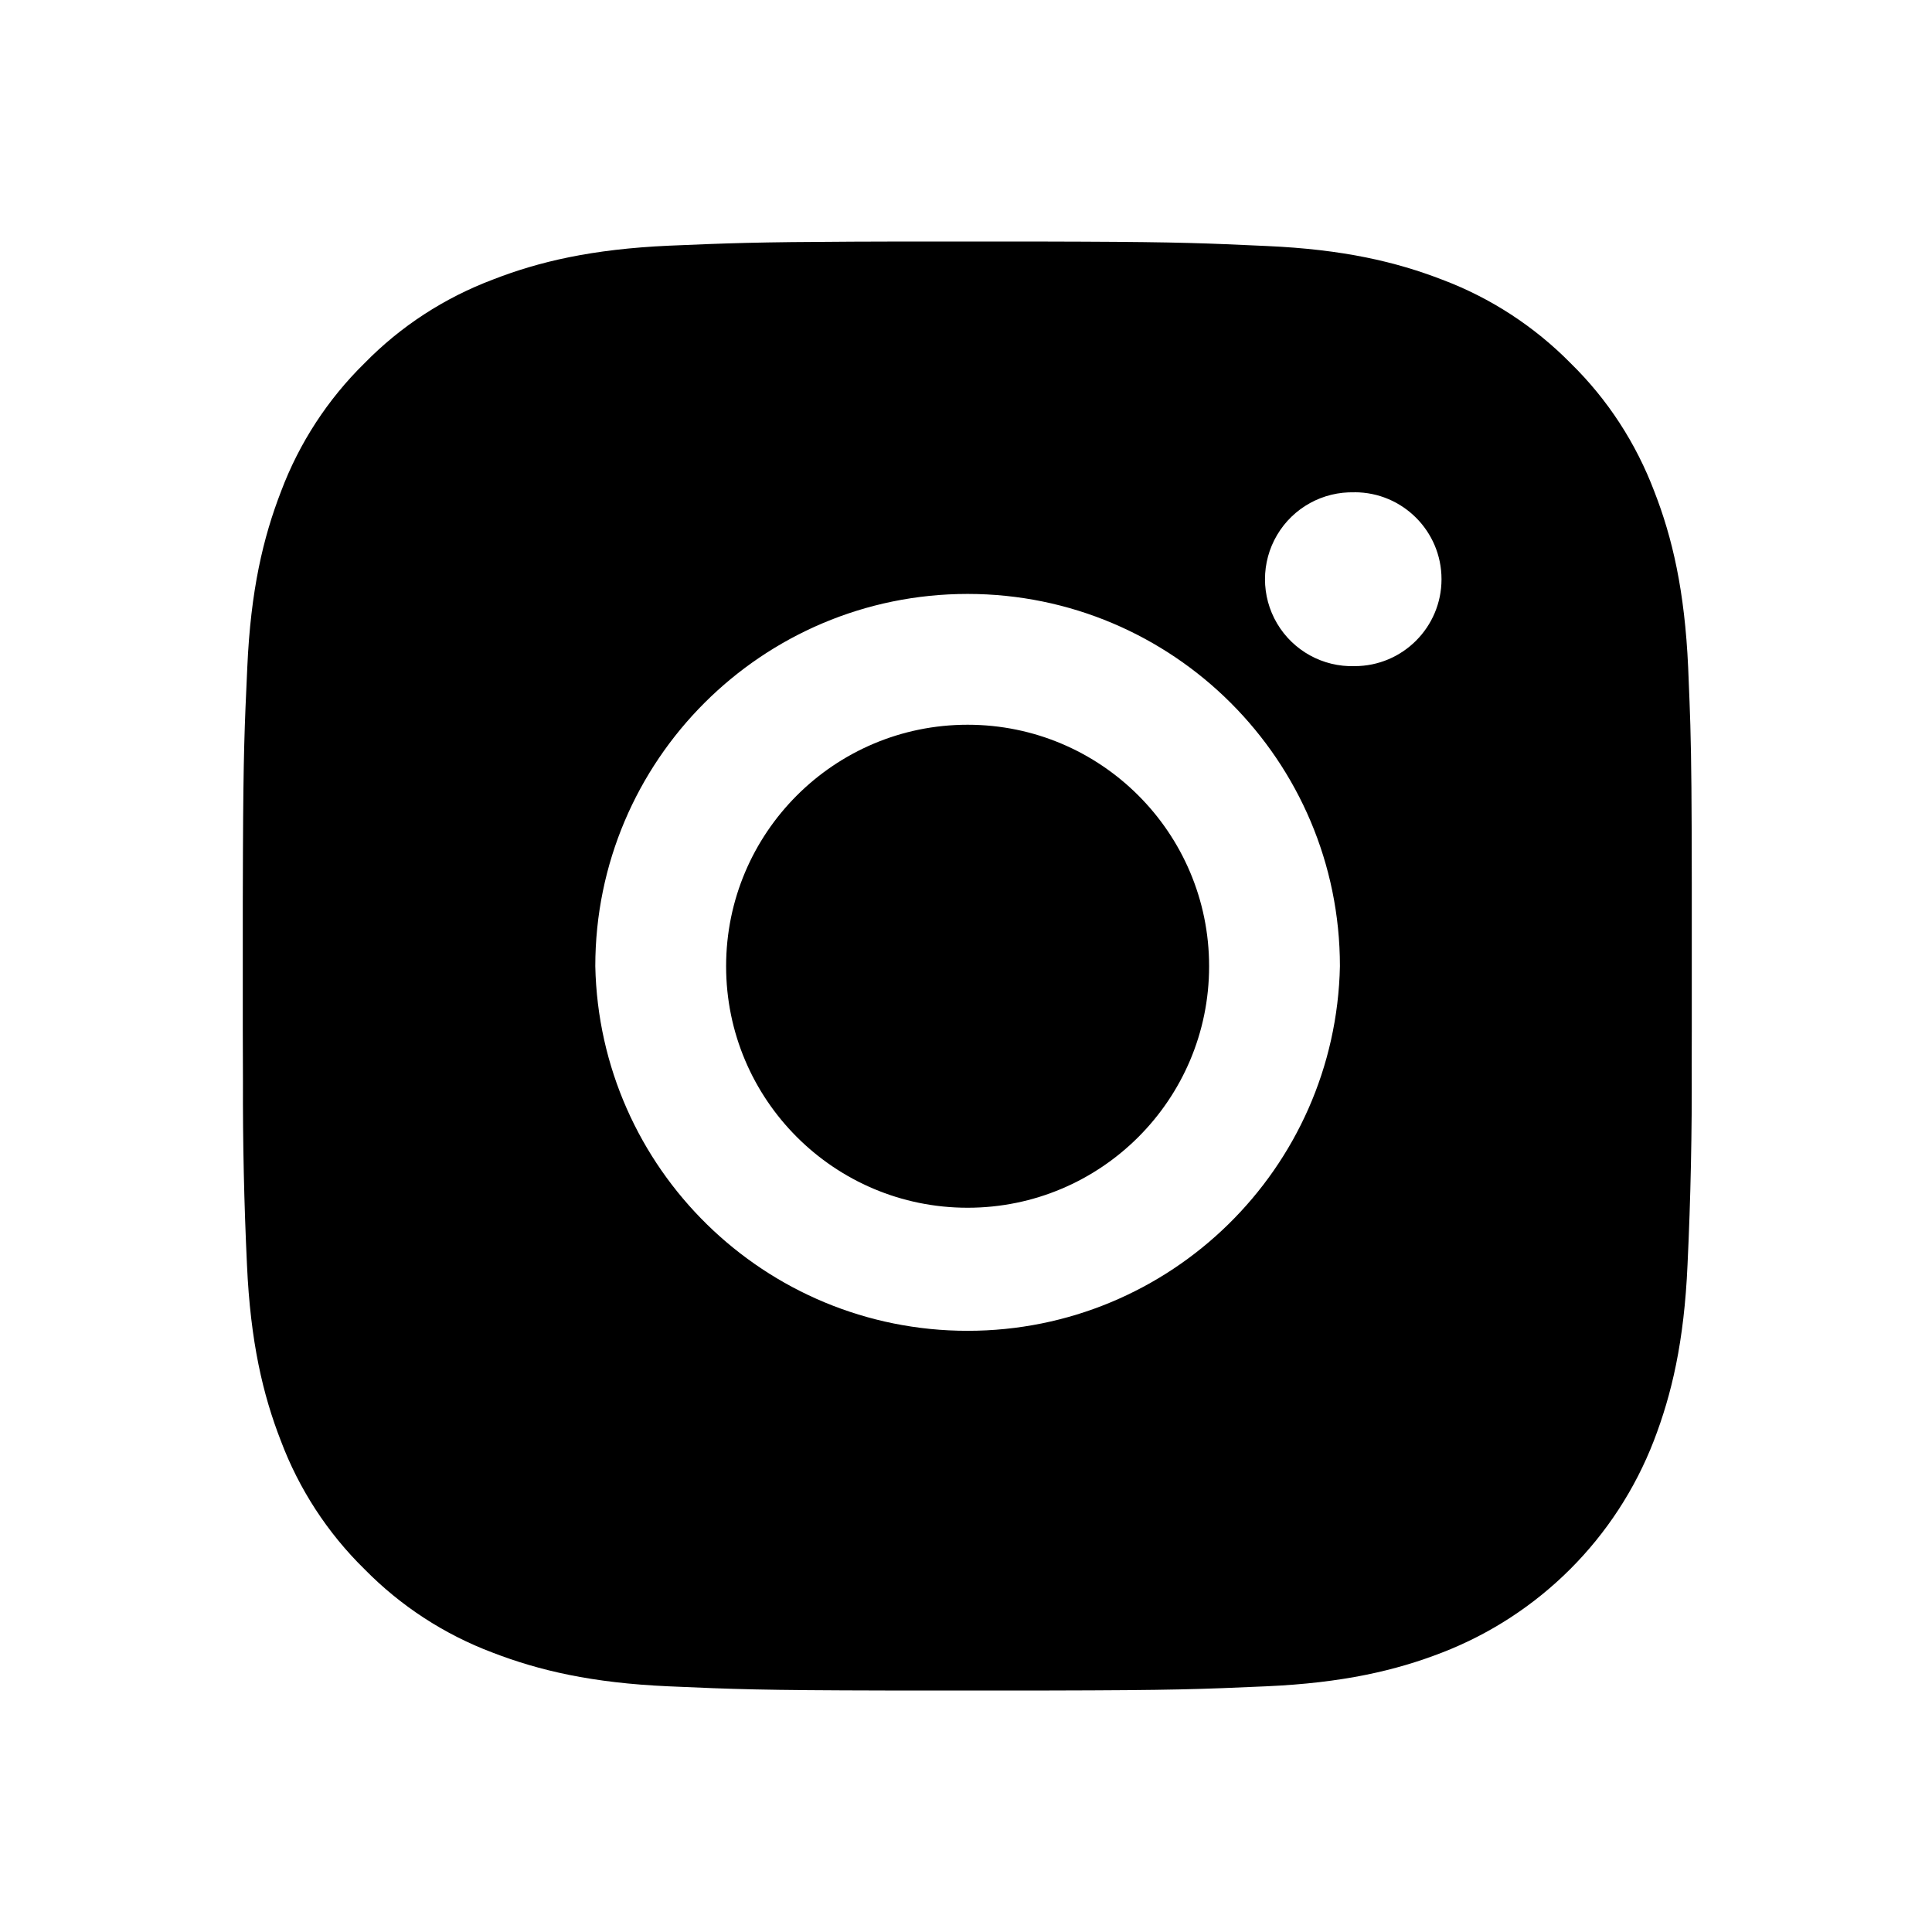
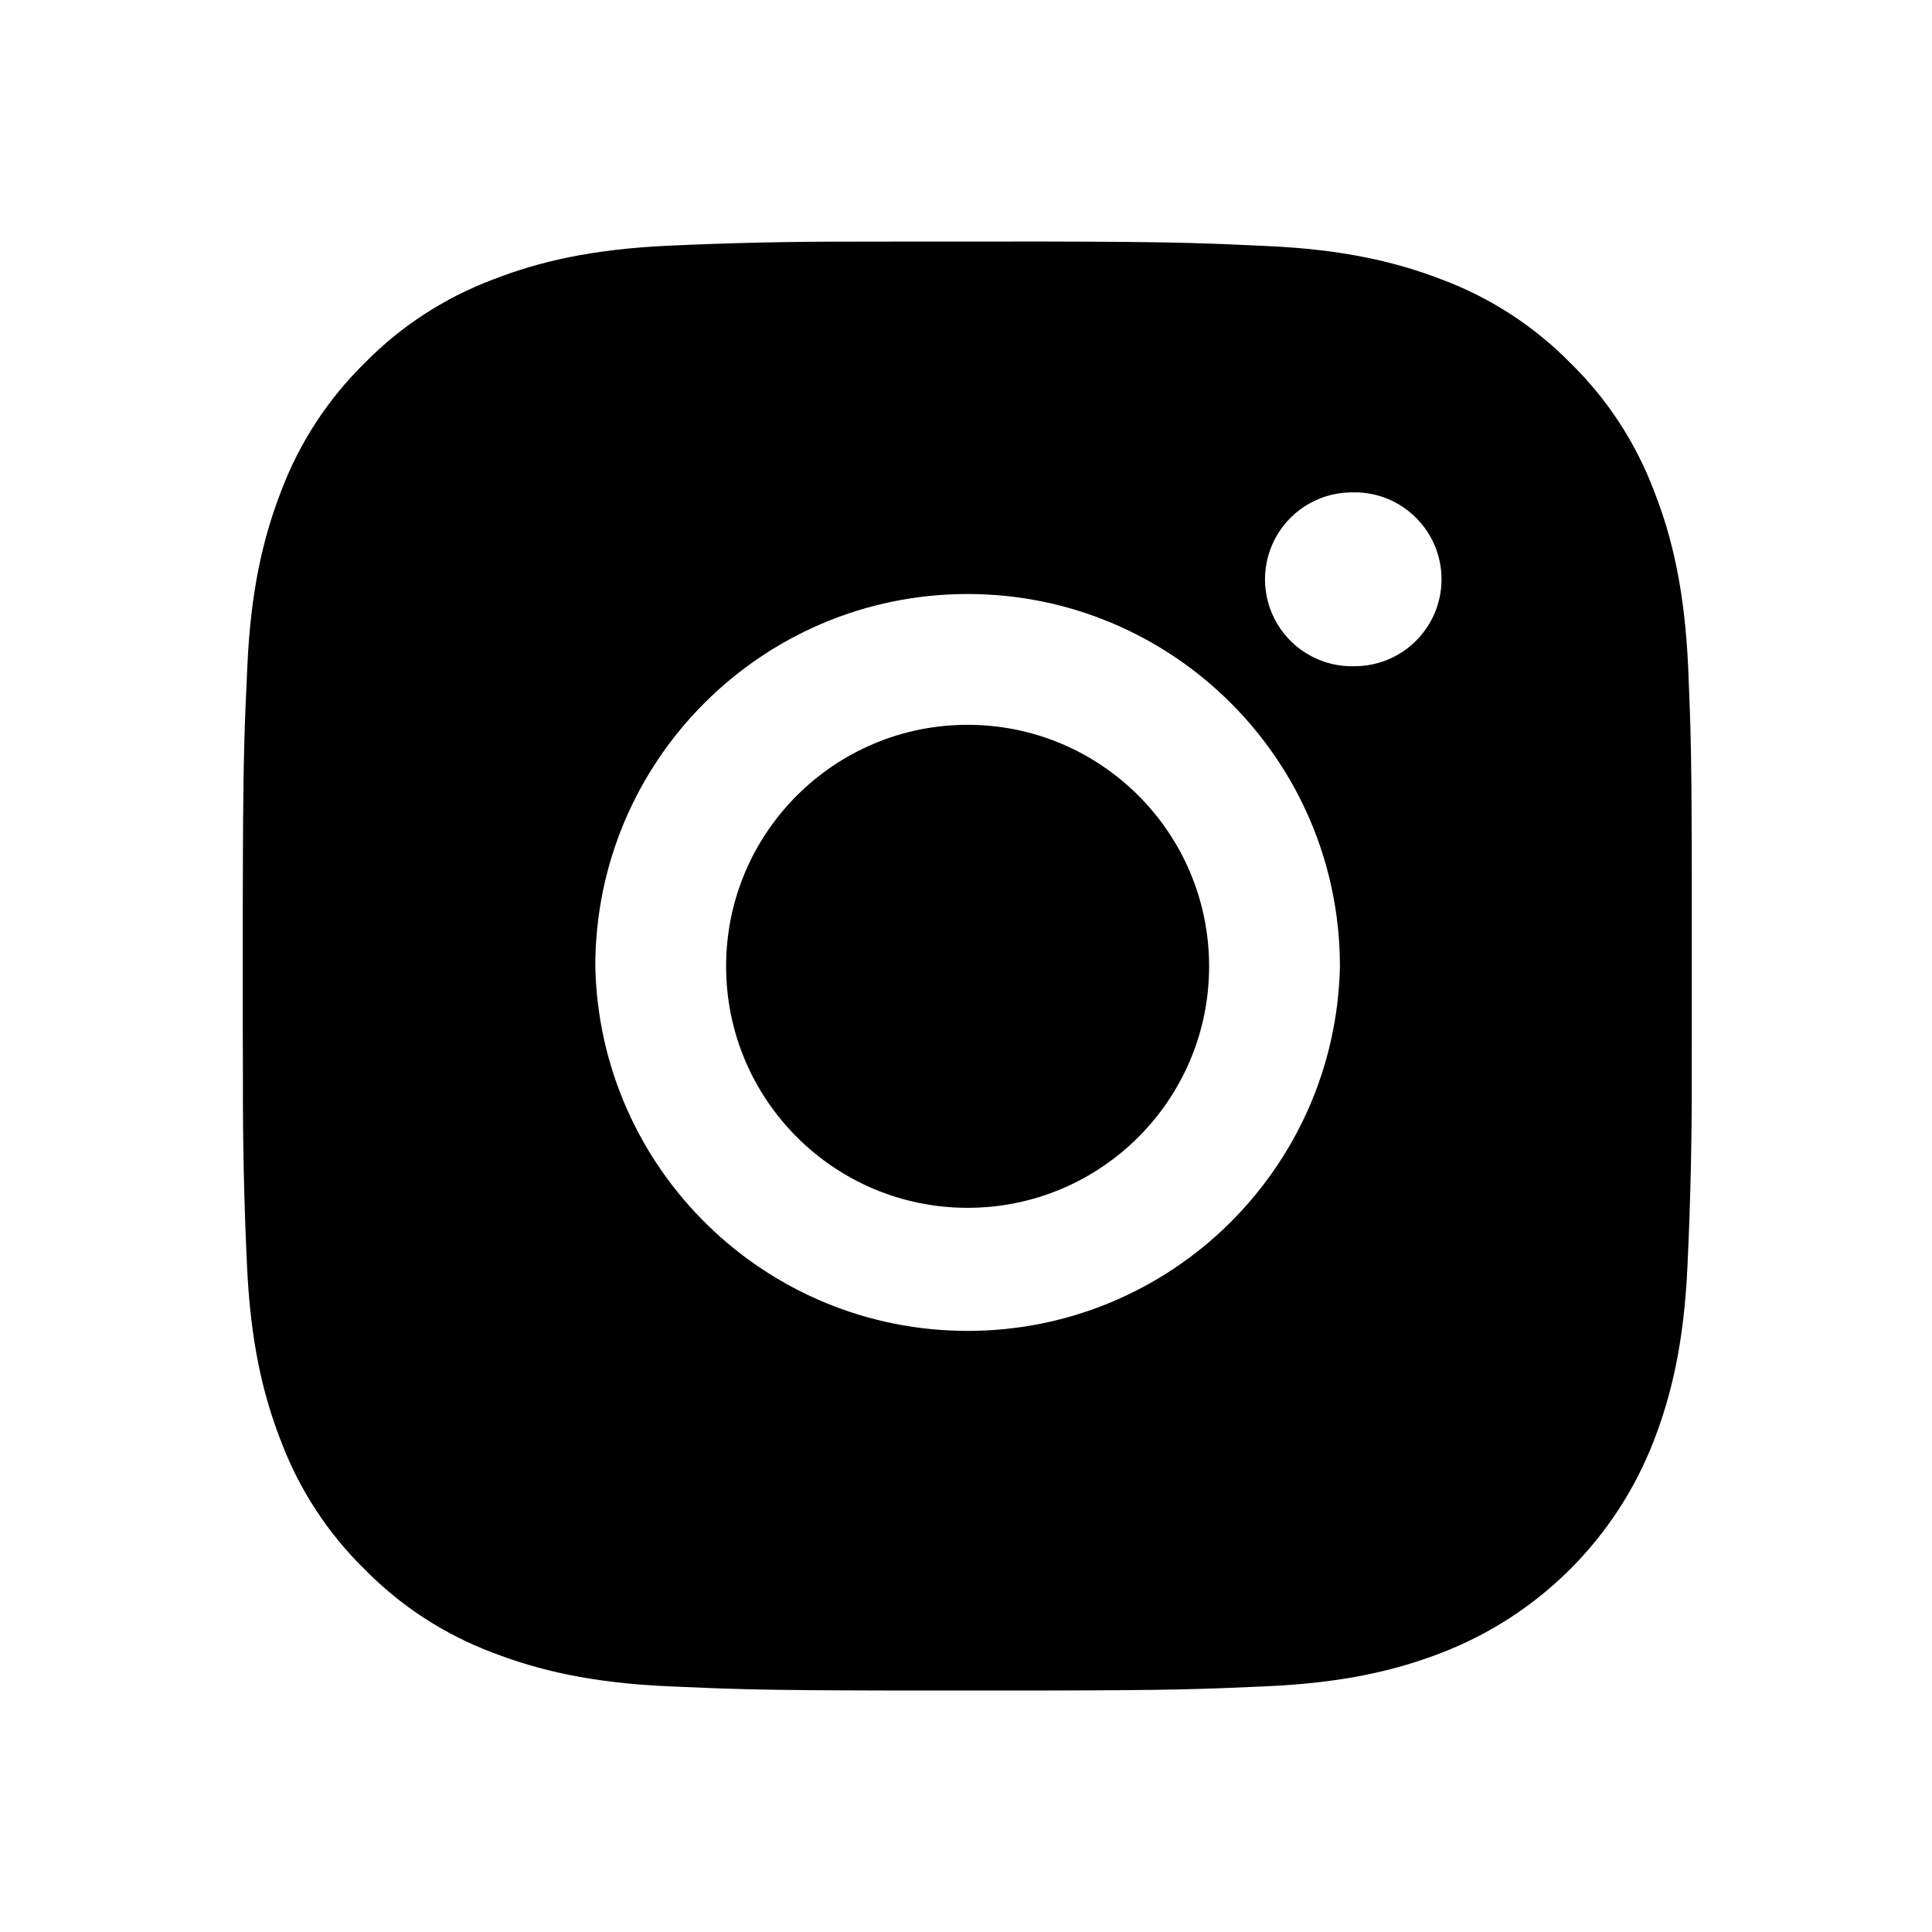
<svg xmlns="http://www.w3.org/2000/svg" width="24" height="24" fill="none" viewBox="0 0 24 24">
-   <path fill="currentColor" d="M12.567 3h.245l.637.002c1.2.005 1.552.02 2.285.054.956.042 1.61.197 2.184.419.598.225 1.143.58 1.593 1.037.46.45.812.992 1.041 1.597.222.57.376 1.227.419 2.183l.017.422.01.292c.013.455.017.95.018 1.976v1.813l-.001.44a47 47 0 0 1-.052 2.477c-.042.957-.197 1.61-.418 2.184a4.6 4.6 0 0 1-2.634 2.634c-.57.221-1.228.376-2.184.418-.807.036-1.152.049-2.69.052h-2.042c-1.538-.003-1.883-.016-2.69-.052-.956-.042-1.61-.197-2.184-.418a4.4 4.4 0 0 1-1.593-1.037 4.4 4.4 0 0 1-1.04-1.597c-.222-.57-.377-1.227-.42-2.184a45 45 0 0 1-.05-2.28l-.002-.637V11.21l.002-.637c.005-1.2.02-1.552.054-2.284.042-.957.197-1.61.419-2.184a4.4 4.4 0 0 1 1.037-1.593c.45-.46.992-.812 1.597-1.04.57-.222 1.227-.377 2.184-.42.73-.031 1.082-.045 2.282-.05L11.227 3zm-.547 4.378a4.626 4.626 0 0 0-4.625 4.624 4.626 4.626 0 0 0 9.25 0 4.626 4.626 0 0 0-4.625-4.624m0 1.625a3 3 0 1 1 0 6 3 3 0 0 1 0-6m4.807-2.887a1.08 1.08 0 1 0 0 2.159 1.08 1.08 0 0 0 0-2.16" />
+   <path fill="currentColor" d="M12.567 3h.245l.636.002c1.2.005 1.553.02 2.286.054.956.043 1.61.197 2.184.419a4.4 4.4 0 0 1 1.593 1.037c.46.45.812.992 1.04 1.597.223.57.377 1.227.42 2.183l.017.422.01.292c.013.455.017.95.018 1.976v1.813l-.001.44a47 47 0 0 1-.052 2.477c-.042.957-.197 1.61-.418 2.184a4.6 4.6 0 0 1-2.634 2.634c-.57.221-1.228.376-2.185.418-.806.036-1.15.049-2.69.052h-2.04c-1.539-.003-1.884-.016-2.69-.052-.957-.042-1.611-.197-2.185-.418a4.4 4.4 0 0 1-1.593-1.037 4.4 4.4 0 0 1-1.04-1.597c-.222-.57-.377-1.227-.42-2.184a45 45 0 0 1-.05-2.28l-.002-.637V11.21l.002-.637c.005-1.2.02-1.552.054-2.284.042-.957.197-1.61.419-2.184a4.4 4.4 0 0 1 1.037-1.593c.45-.46.992-.812 1.597-1.04.57-.222 1.227-.377 2.184-.42a47 47 0 0 1 2.281-.05l.637-.001h1.34m-.547 4.378a4.626 4.626 0 0 0-4.625 4.624 4.626 4.626 0 0 0 9.25 0 4.626 4.626 0 0 0-4.625-4.624m0 1.625a3 3 0 1 1 0 6 3 3 0 0 1 0-6m4.807-2.887a1.08 1.08 0 1 0 0 2.159 1.08 1.08 0 0 0 0-2.16" />
</svg>
